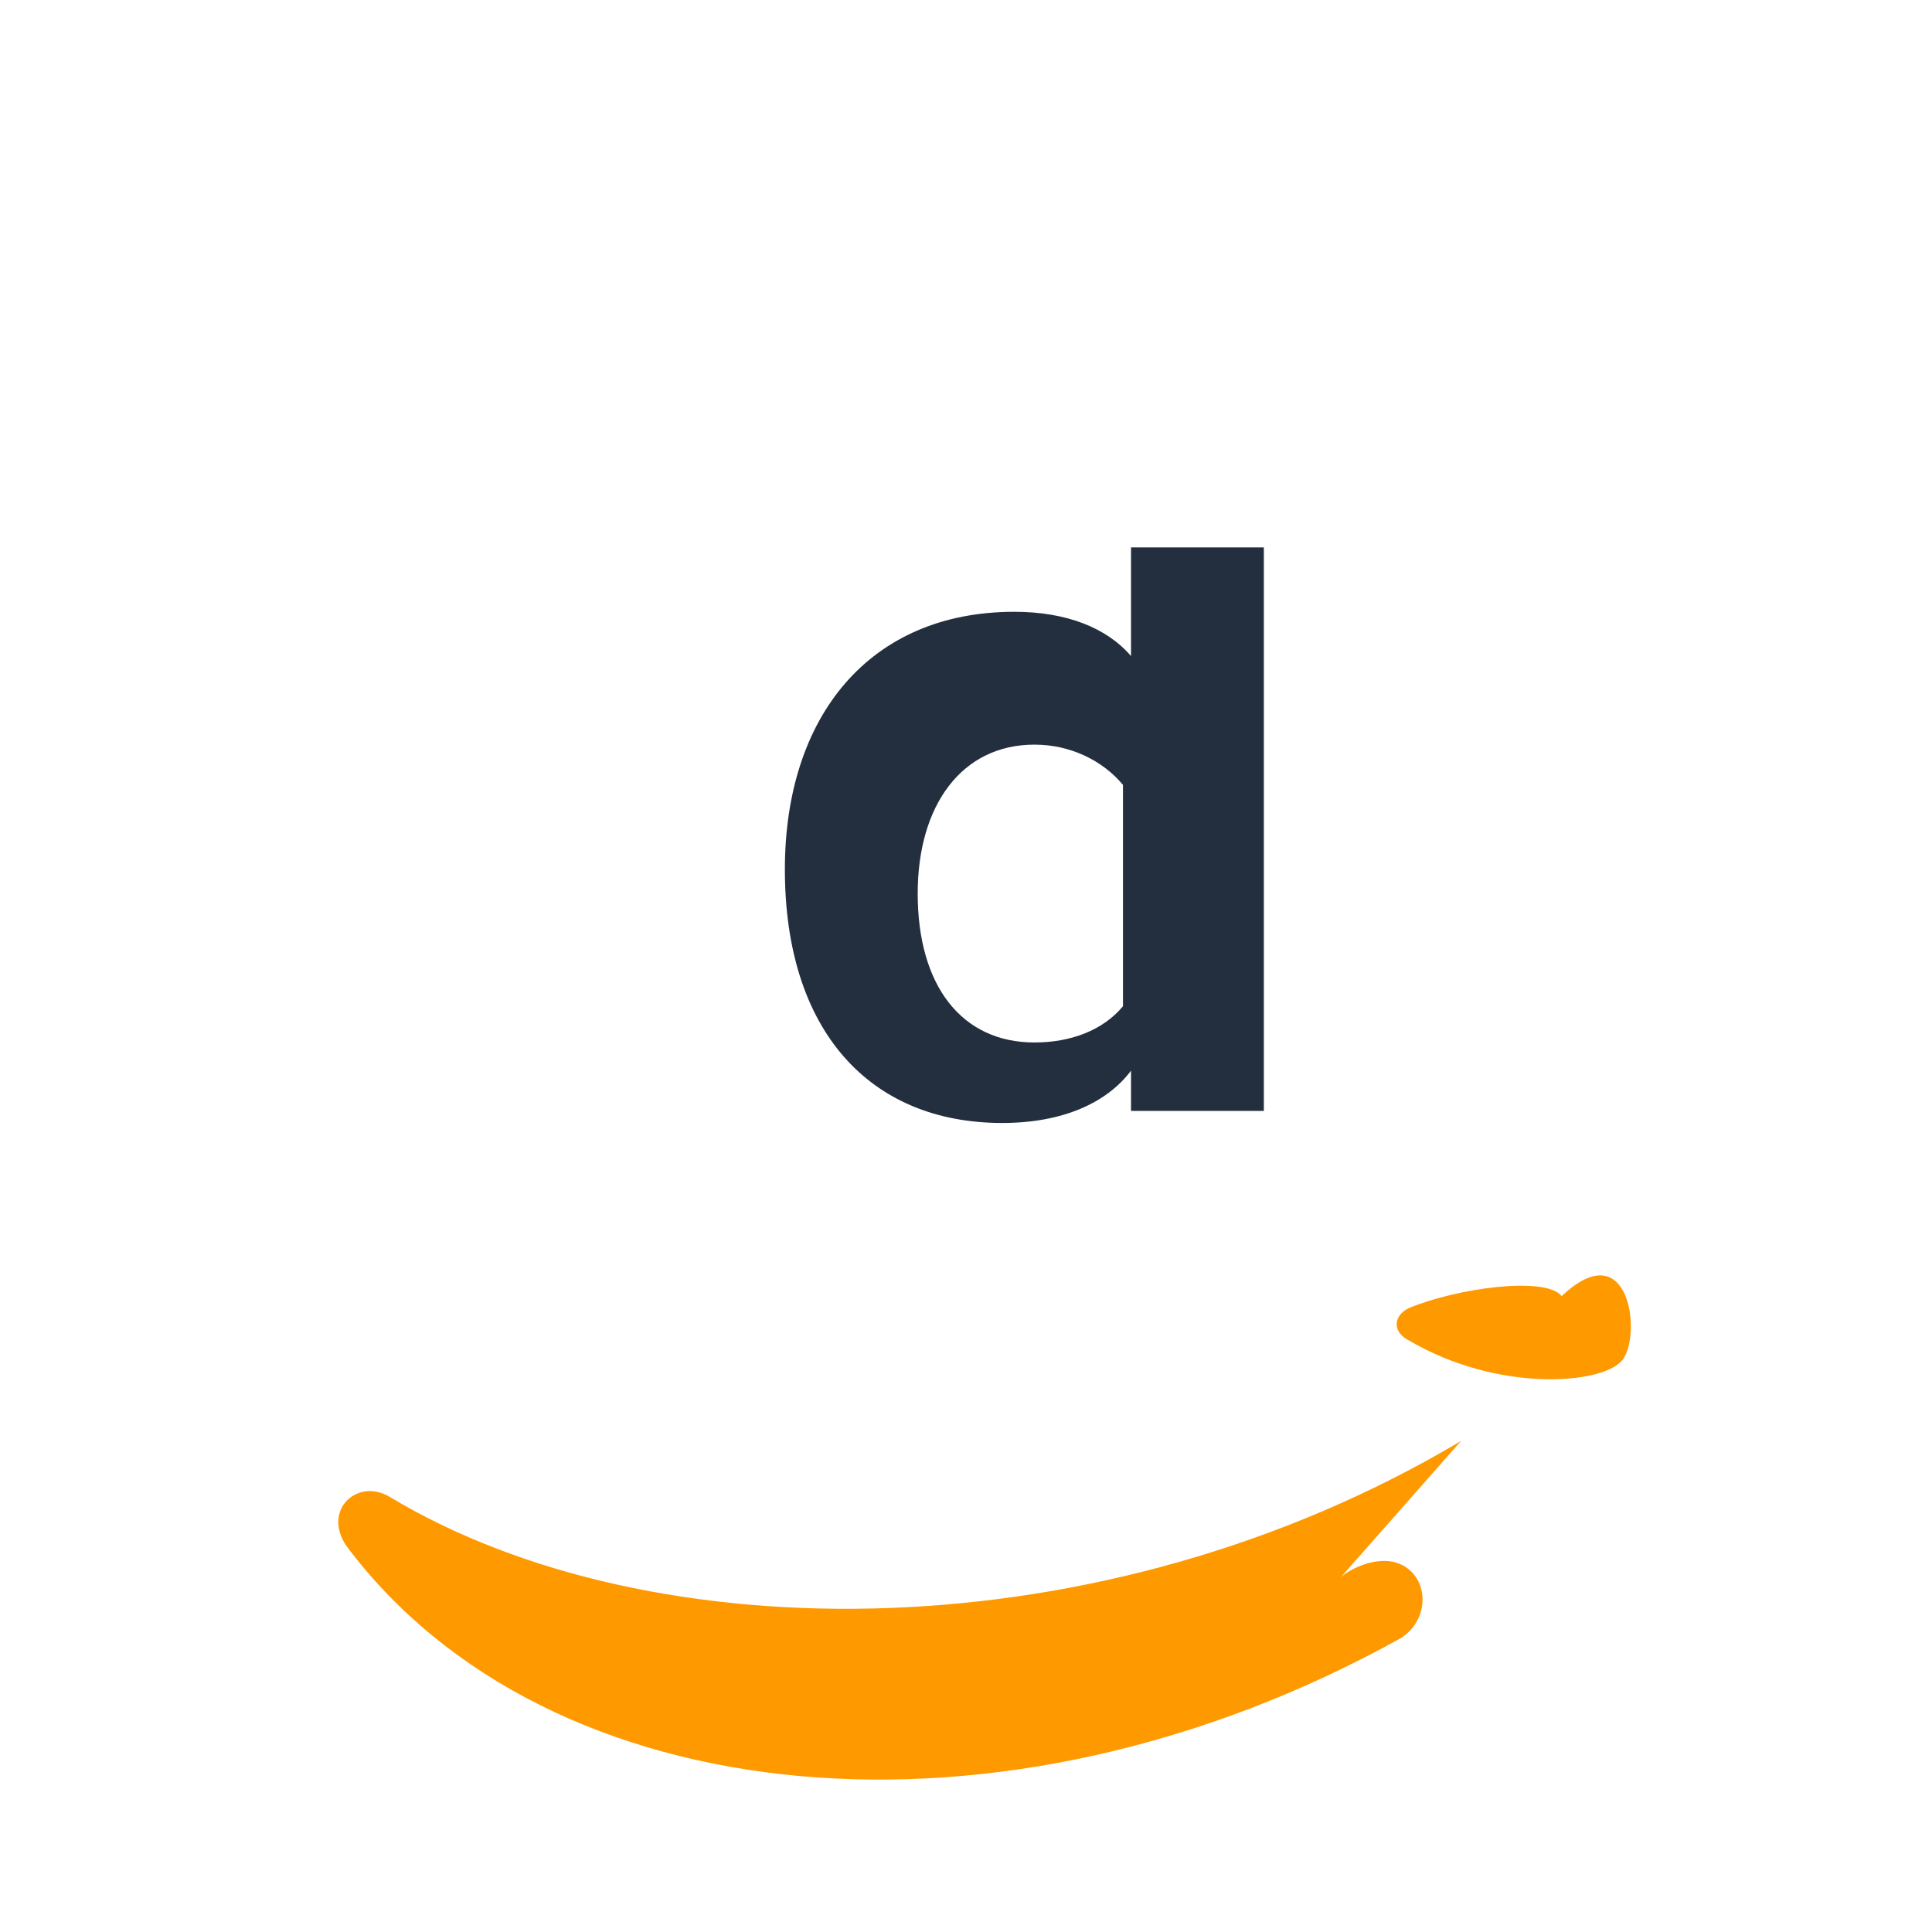
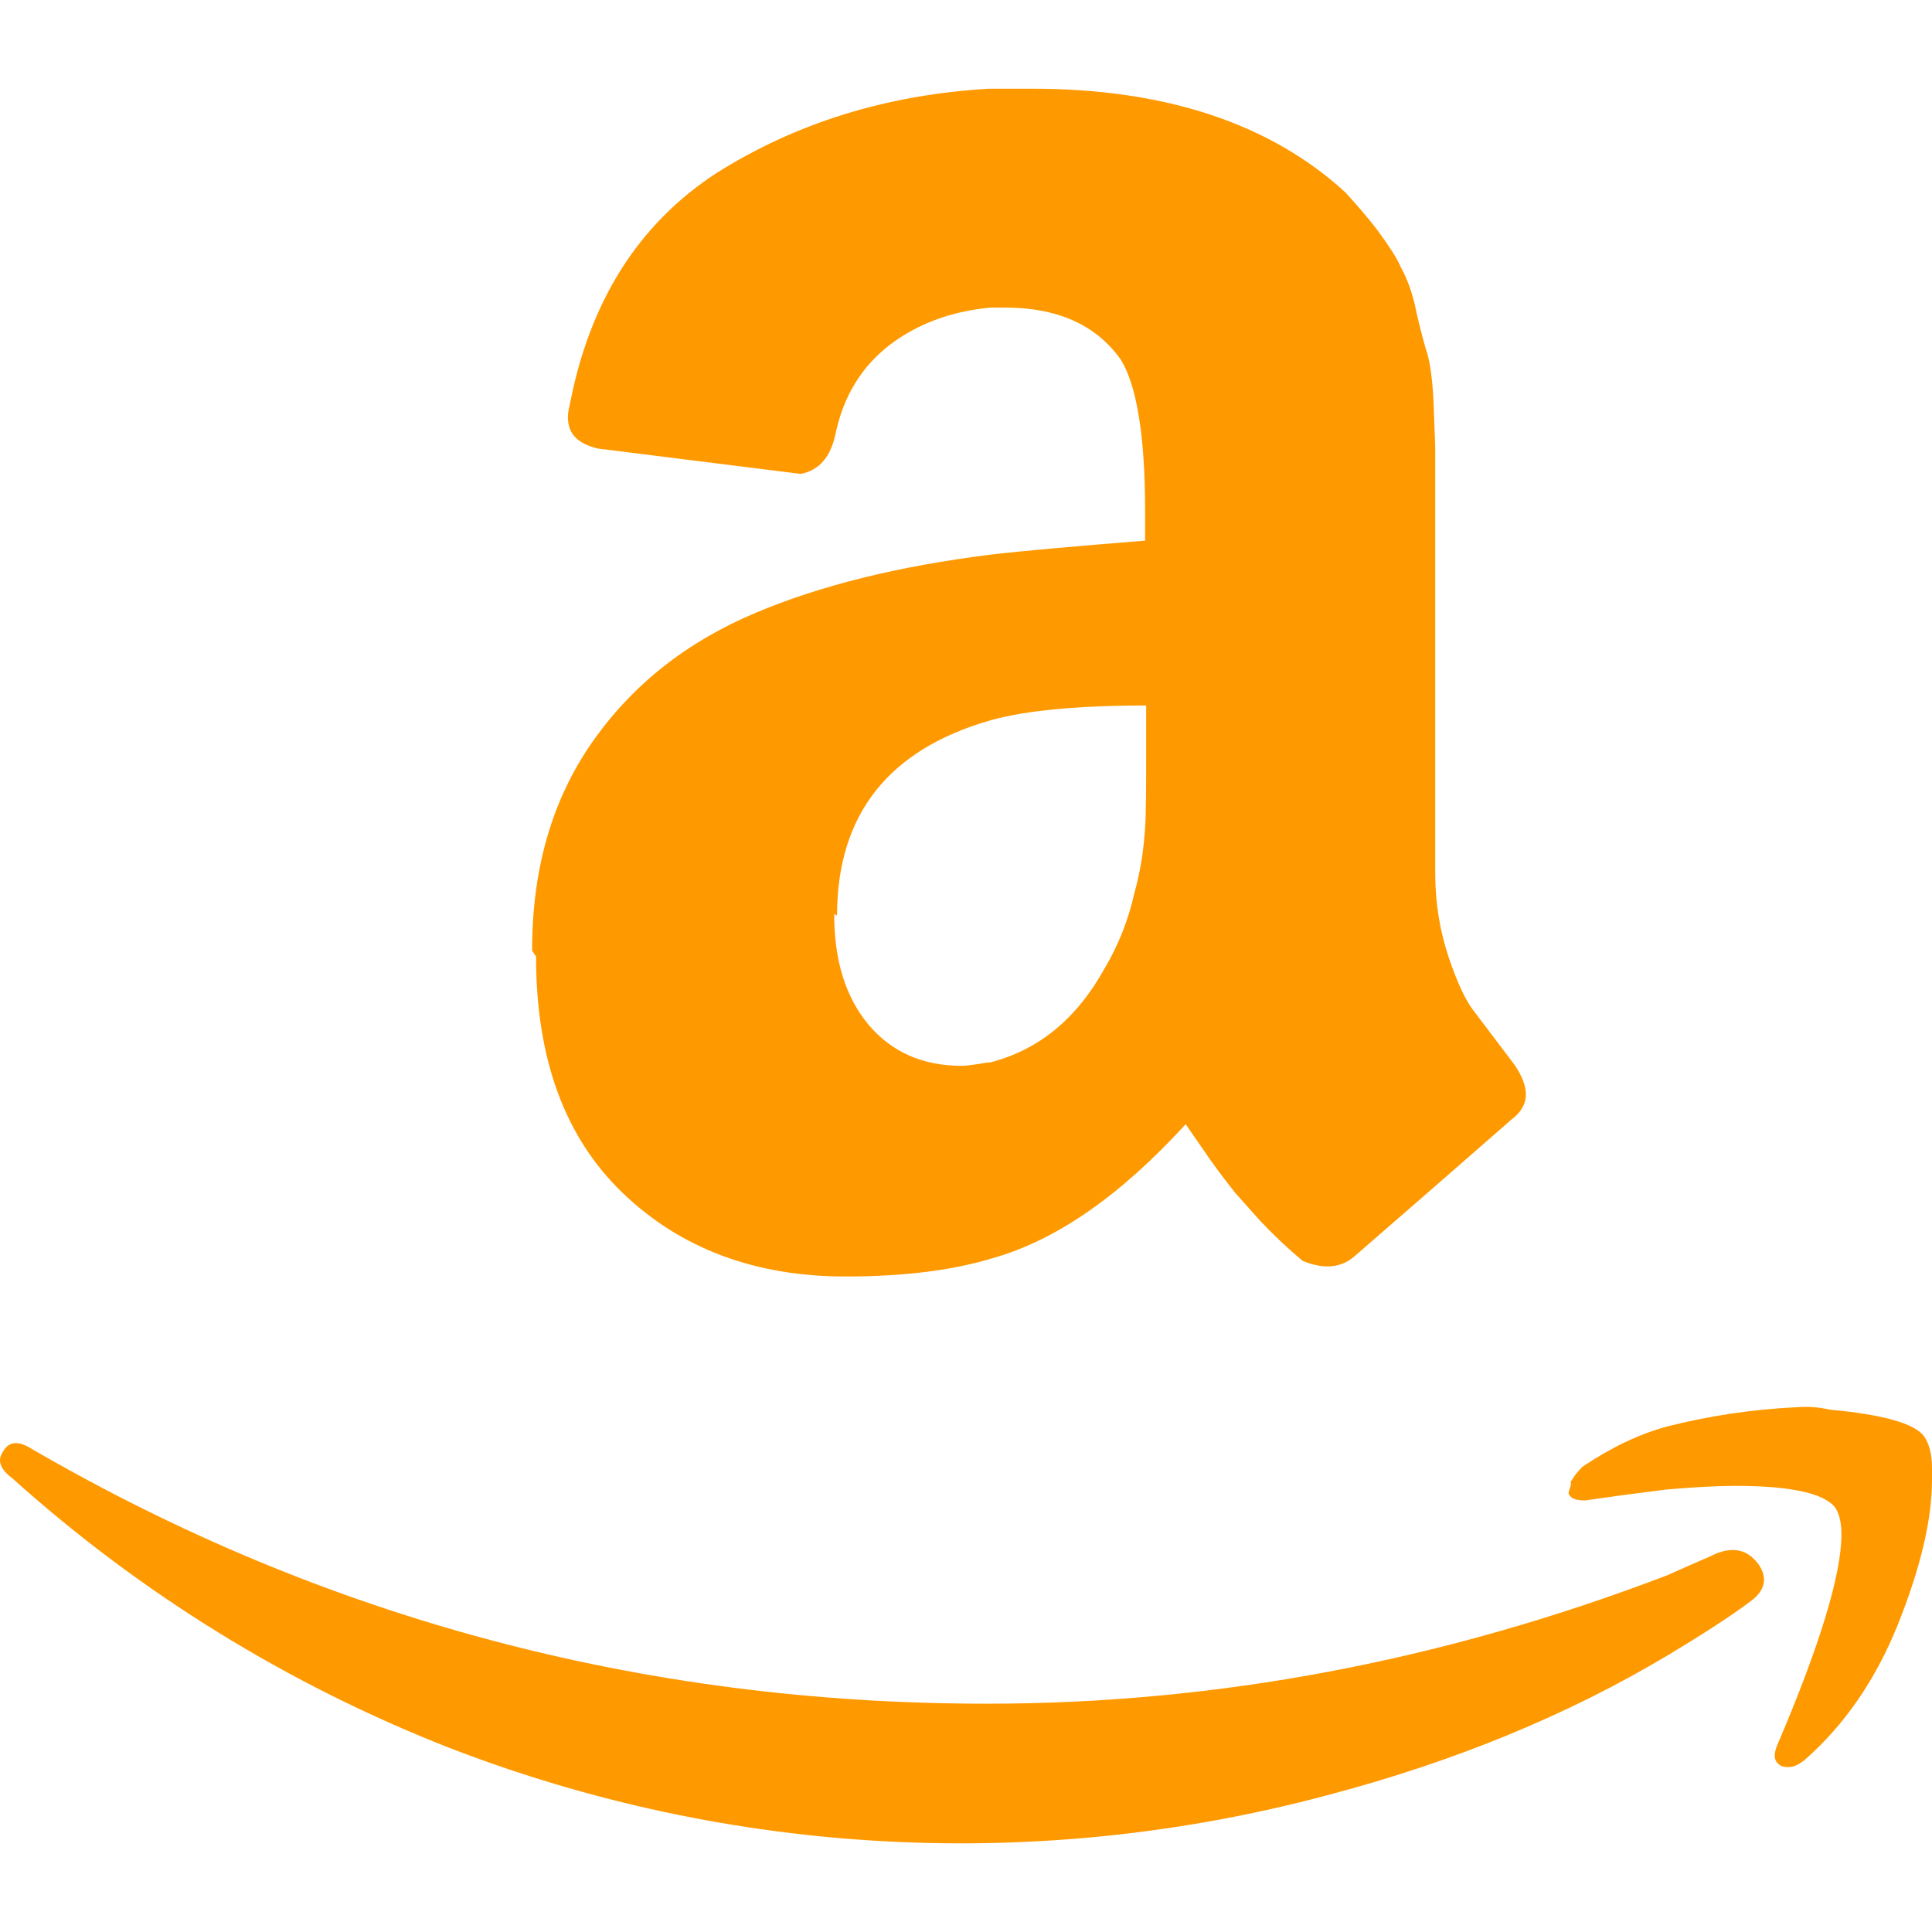
- <svg xmlns="http://www.w3.org/2000/svg" viewBox="0 0 48 48" width="100%" height="100%">
-   <path fill="#FF9900" d="M36.3 35.8c-8.9 5.3-20.1 5.3-26.6 1.4-.8-.5-1.7.3-1.1 1.2 5 6.7 16.3 7.8 26.2 2.3.8-.5.7-1.7-.2-1.9-.5-.1-1.1.2-1.3.4" />
-   <path fill="#FF9900" d="M38.8 32.2c-.4-.5-2.6-.2-3.8.3-.4.2-.4.6 0 .8 2.2 1.3 4.8 1.1 5.3.5.5-.6.2-3.2-1.5-1.6" />
-   <path fill="#232F3E" d="M28.1 16.3c-.6-.7-1.6-1.1-2.9-1.1-3.6 0-5.7 2.6-5.7 6.4 0 4 2.1 6.3 5.4 6.3 1.5 0 2.6-.5 3.2-1.3v1h3.3v-14h-3.3zm-.2 8.7c-.5.6-1.3.9-2.2.9-1.8 0-2.9-1.4-2.9-3.7 0-2.2 1.1-3.7 2.9-3.7.9 0 1.7.4 2.2 1z" />
+ <svg xmlns="http://www.w3.org/2000/svg" role="img" viewBox="0 0 24 24">
+   <path fill="#FF9900" d="M.045 18.02c.072-.116.187-.124.348-.022 3.636 2.11 7.594 3.166 11.87 3.166 2.852 0 5.668-.533 8.447-1.595l.315-.14c.138-.06.234-.1.293-.13.226-.088.39-.046.525.13.12.174.09.336-.12.48-.256.19-.6.41-1.006.654-1.244.743-2.64 1.316-4.185 1.726a17.617 17.617 0 01-10.951-.577 17.88 17.88 0 01-5.43-3.35c-.1-.074-.151-.15-.151-.22 0-.047.021-.09.051-.13zm6.565-6.218c0-1.005.247-1.863.743-2.577.495-.71 1.17-1.25 2.04-1.615.796-.335 1.756-.575 2.912-.72.39-.046 1.033-.103 1.92-.174v-.37c0-.93-.105-1.558-.3-1.875-.302-.43-.78-.65-1.44-.65h-.182c-.48.046-.896.196-1.246.46-.35.27-.575.63-.675 1.096-.06.3-.206.465-.435.51l-2.52-.315c-.248-.06-.372-.18-.372-.39 0-.046.007-.09.022-.15.247-1.29.855-2.25 1.82-2.88.976-.616 2.1-.975 3.39-1.05h.54c1.65 0 2.957.434 3.888 1.29.135.15.27.3.405.48.12.165.224.314.283.45.075.134.15.33.195.57.06.254.105.42.135.51.03.104.062.3.076.615.01.313.02.493.02.553v5.28c0 .376.06.72.165 1.036.105.313.21.54.315.674l.51.674c.09.136.136.256.136.36 0 .12-.06.226-.18.314-1.2 1.05-1.86 1.62-1.963 1.71-.165.135-.375.15-.63.045a6.062 6.062 0 01-.526-.496l-.31-.347a9.391 9.391 0 01-.317-.42l-.3-.435c-.81.886-1.603 1.44-2.4 1.665-.494.15-1.093.227-1.83.227-1.11 0-2.04-.343-2.76-1.034-.72-.69-1.08-1.665-1.08-2.94l-.05-.076zm3.753-.438c0 .566.14 1.02.425 1.364.285.34.675.512 1.155.512.045 0 .106-.007.195-.02.09-.016.134-.023.166-.023.614-.16 1.08-.553 1.424-1.178.165-.28.285-.58.36-.91.09-.32.12-.59.135-.8.015-.195.015-.54.015-1.005v-.54c-.84 0-1.484.06-1.92.18-1.275.36-1.92 1.17-1.92 2.43l-.035-.02zm9.162 7.027c.03-.06.075-.11.132-.17.362-.243.714-.41 1.05-.5a8.094 8.094 0 011.612-.24c.14-.012.28 0 .41.03.65.06 1.05.168 1.172.33.063.09.099.228.099.39v.15c0 .51-.149 1.11-.424 1.8-.278.69-.664 1.248-1.156 1.68-.073.06-.14.09-.197.09-.03 0-.06 0-.09-.012-.09-.044-.107-.12-.064-.24.54-1.26.806-2.143.806-2.64 0-.15-.03-.27-.087-.344-.145-.166-.55-.257-1.224-.257-.243 0-.533.016-.87.046-.363.045-.7.09-1 .135-.09 0-.148-.014-.18-.044-.03-.03-.036-.047-.02-.077 0-.017.006-.03.02-.063v-.06z" />
</svg>
